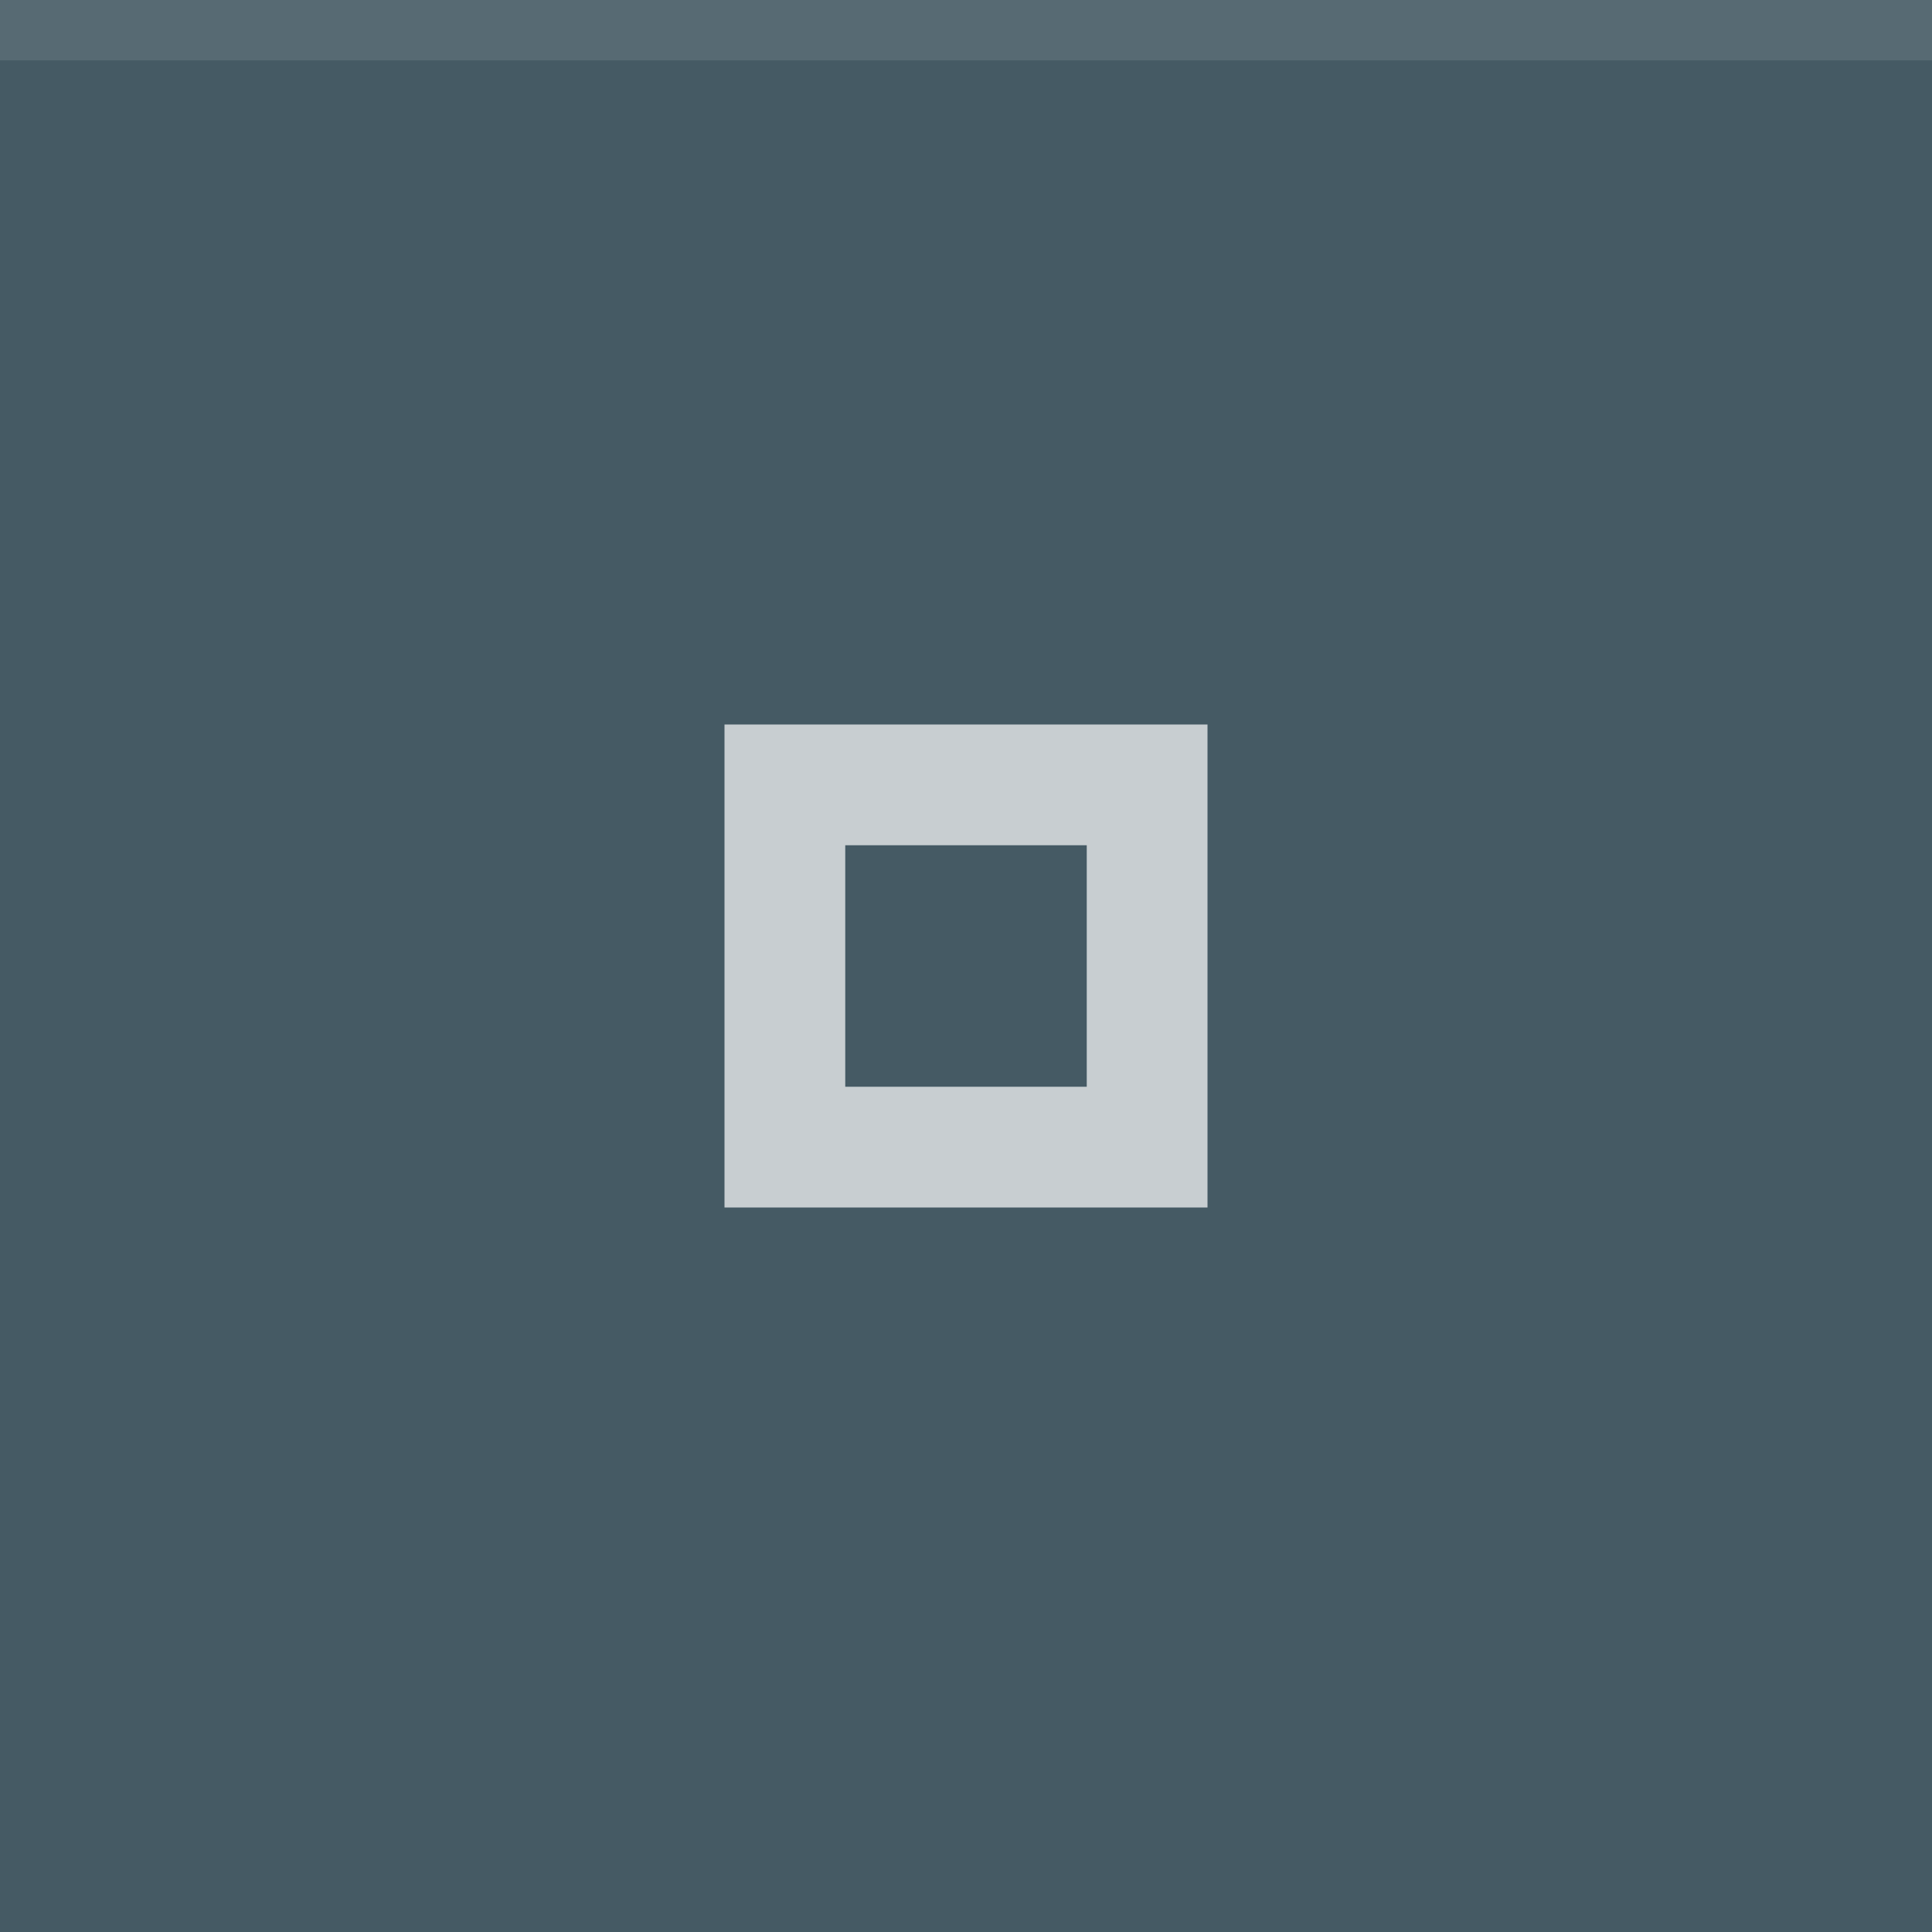
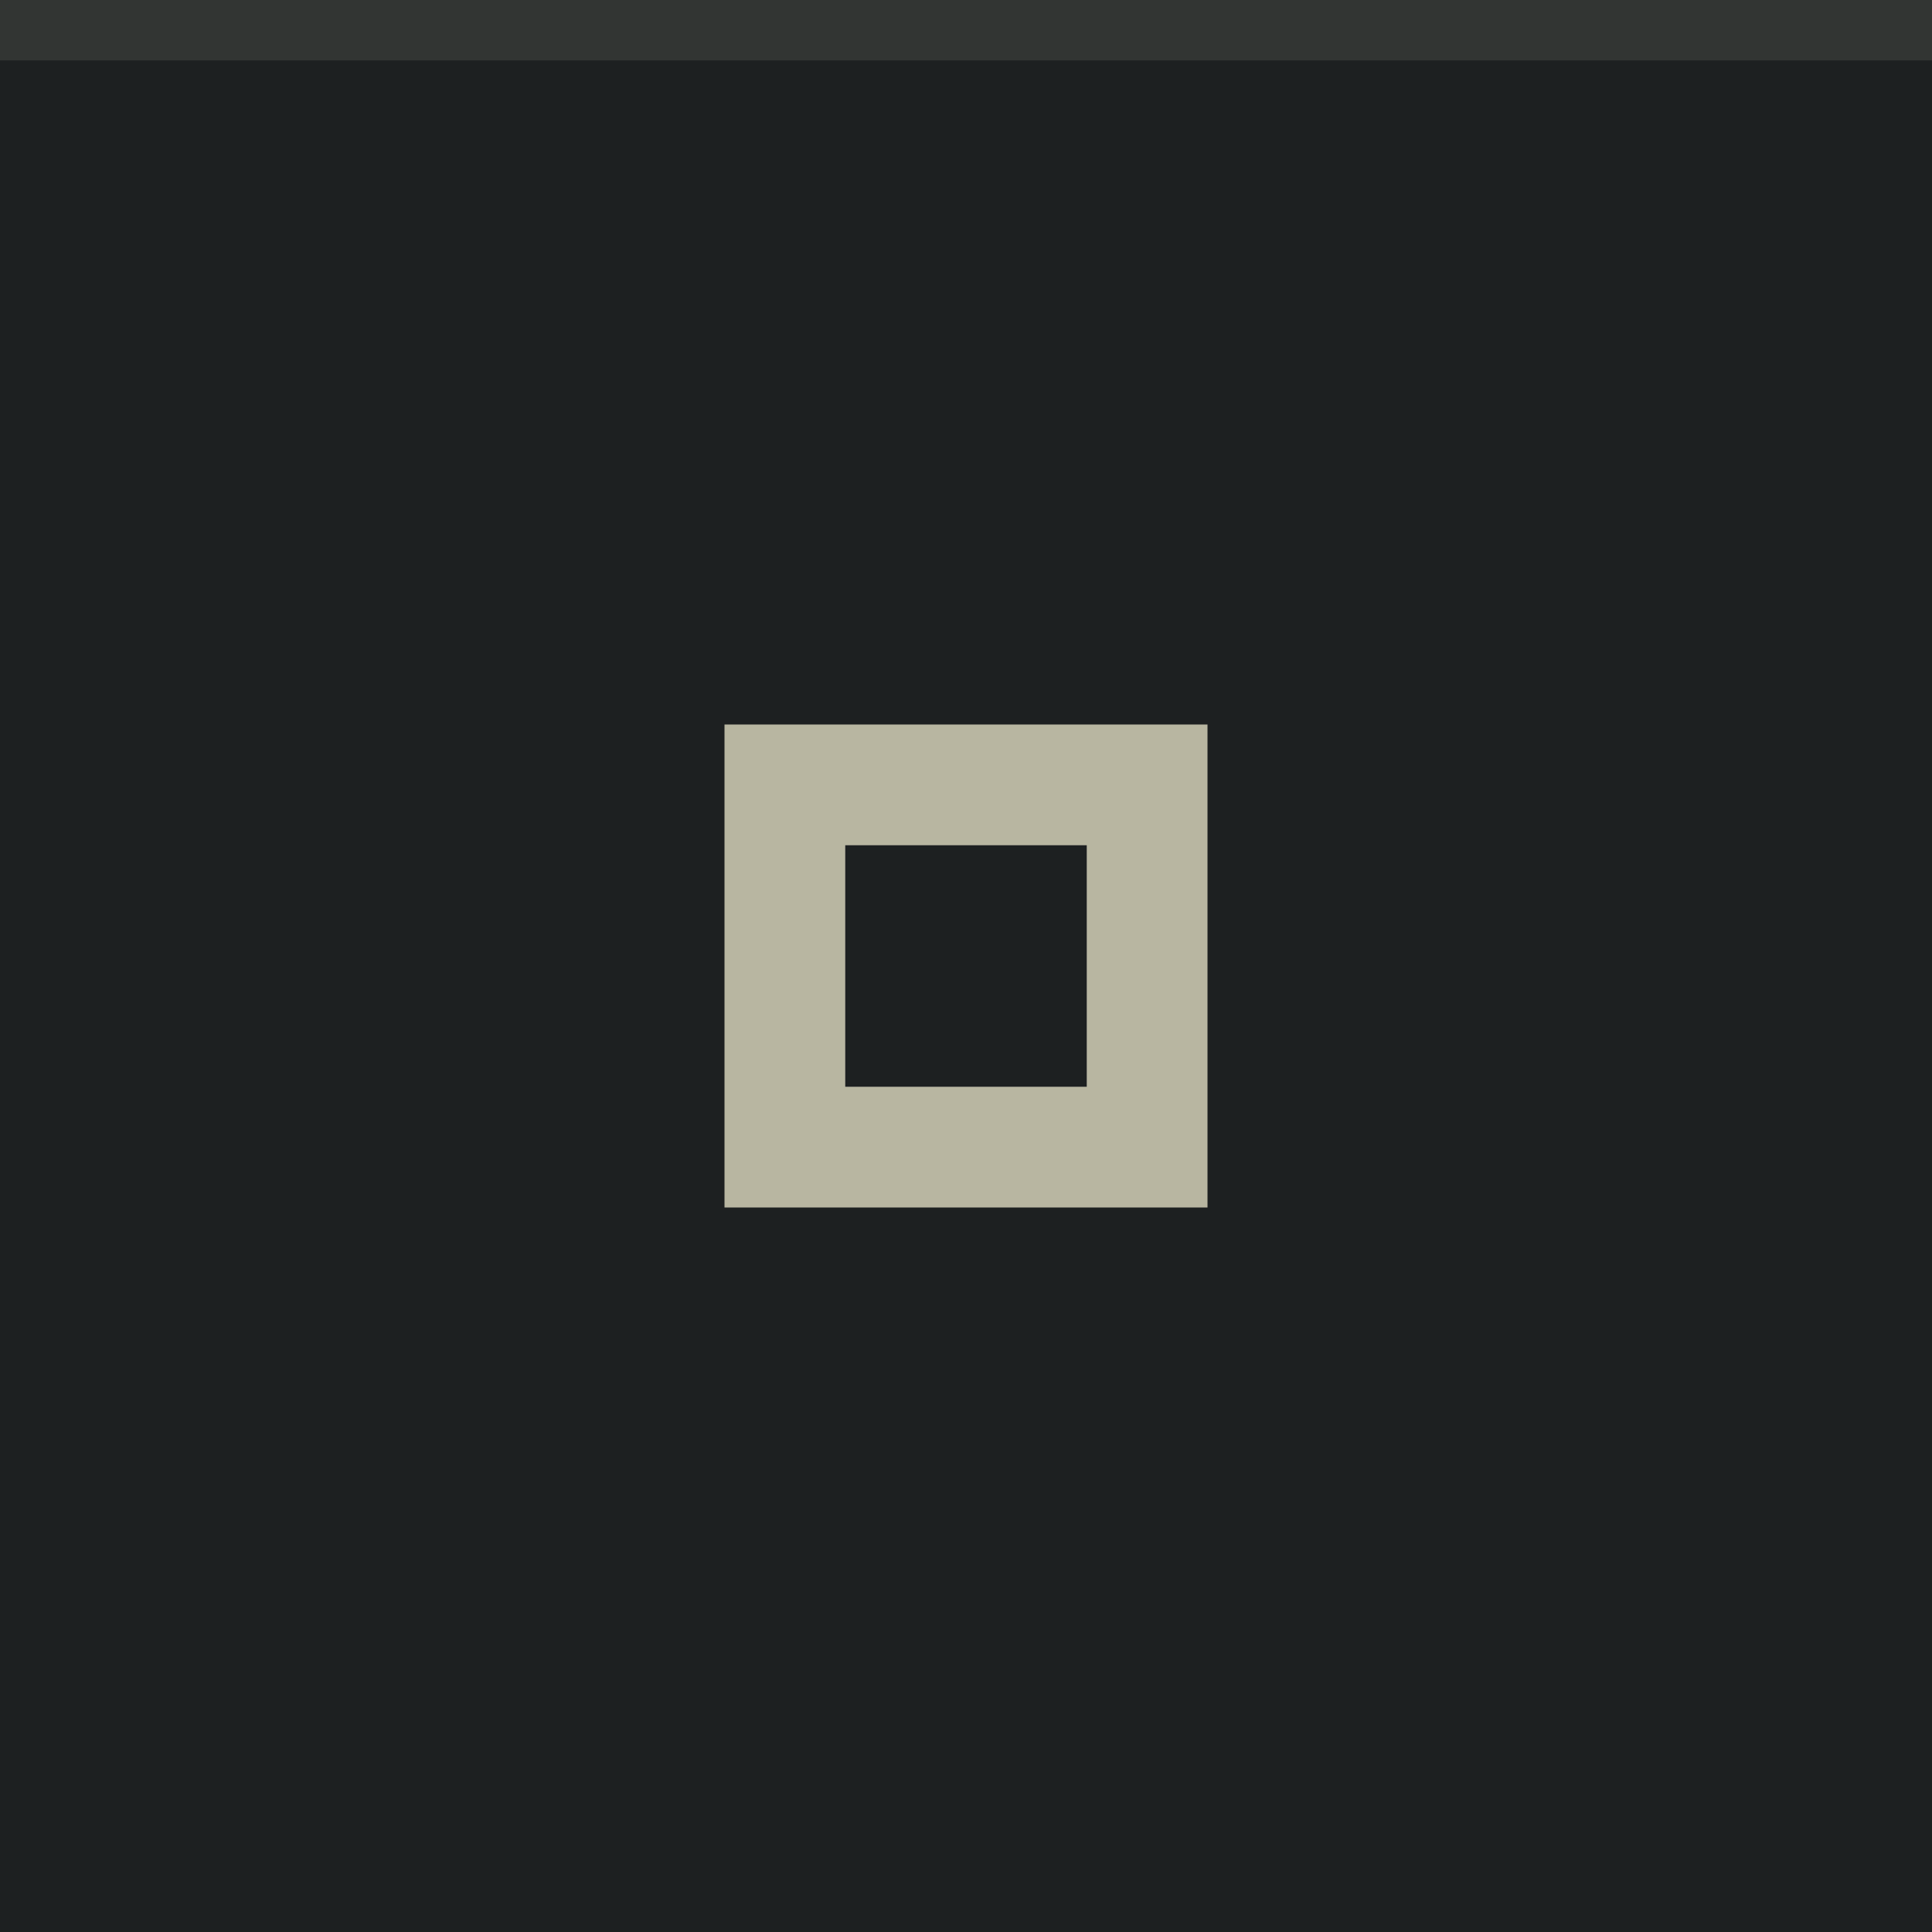
<svg xmlns="http://www.w3.org/2000/svg" width="32" height="32" viewBox="0 0 32 32">
-   <rect width="32" height="32" fill="#455A64" />
-   <rect width="32" height="1" fill="#FFFFFF" fill-opacity="0.1" />
-   <g fill="#FFFFFF" opacity="0.7">
+   <rect width="32" height="32" fill="#1D2021" />
+   <rect width="32" height="1" fill="#F9F5D7" fill-opacity="0.1" />
+   <g fill="#F9F5D7" opacity="0.7">
    <circle cx="16" cy="16" r="12" opacity="0" />
    <path d="m12 12v8h8v-8zm2 2h4v4h-4z" />
  </g>
</svg>
